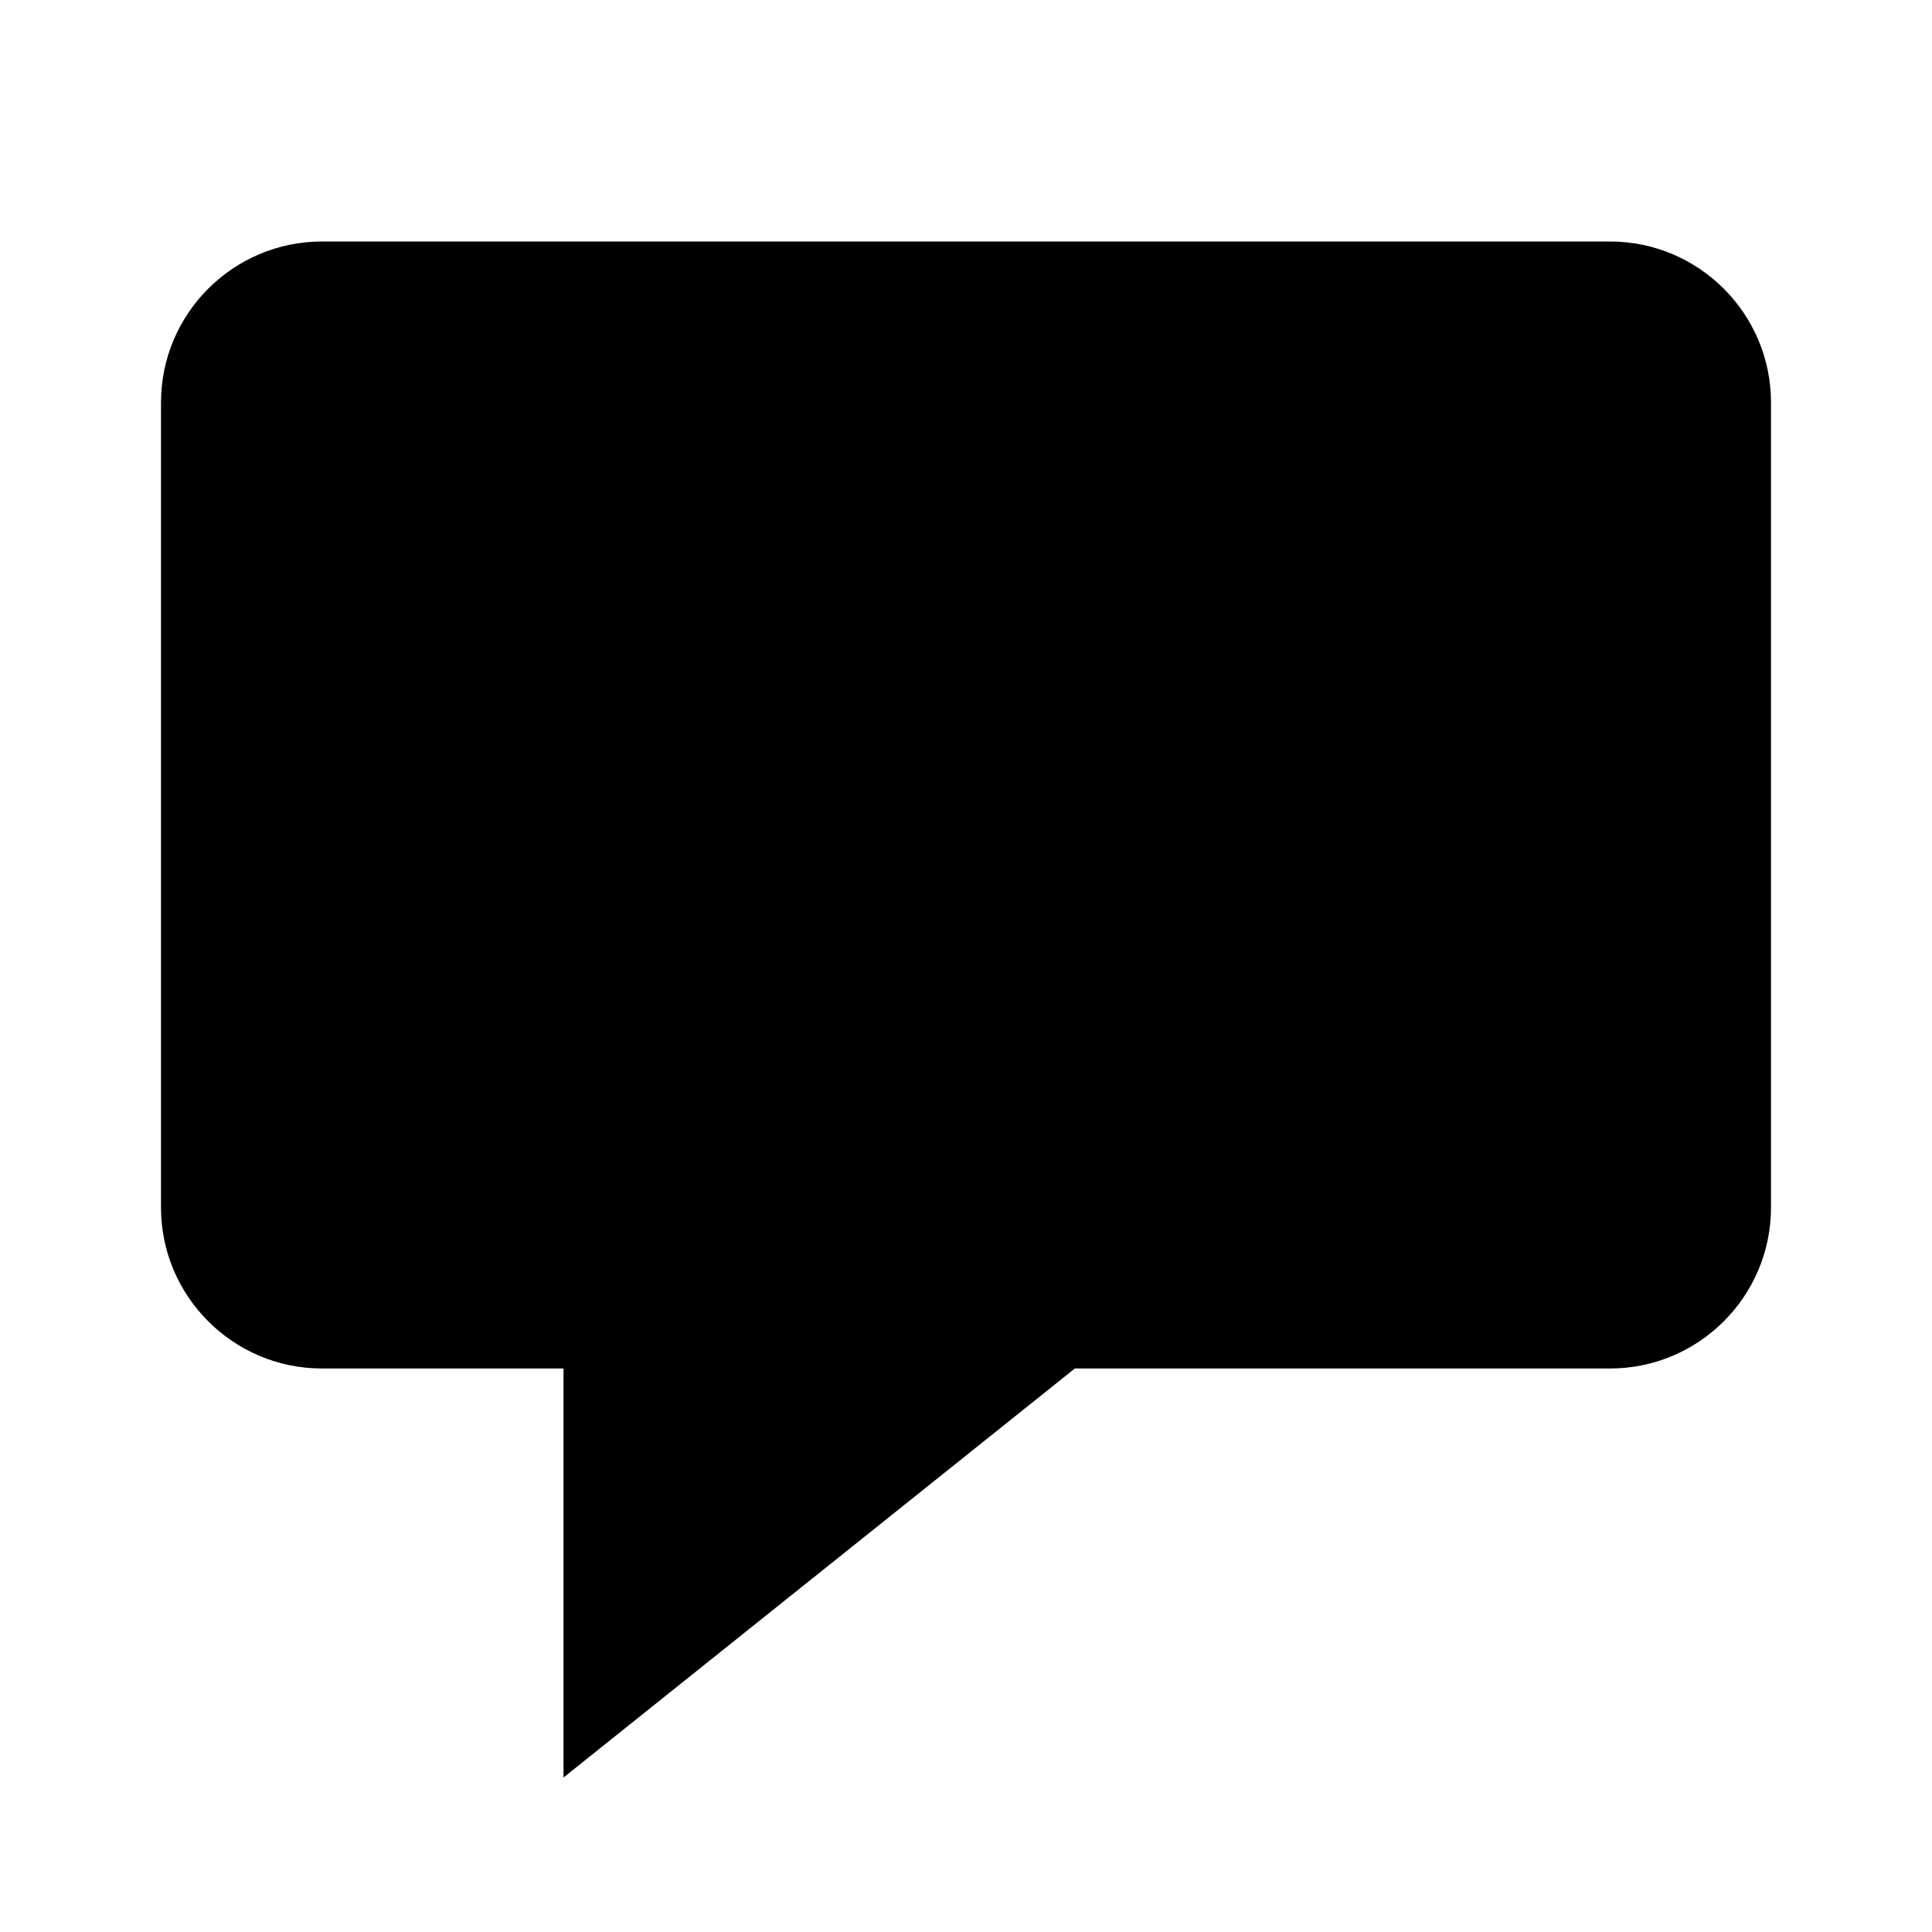
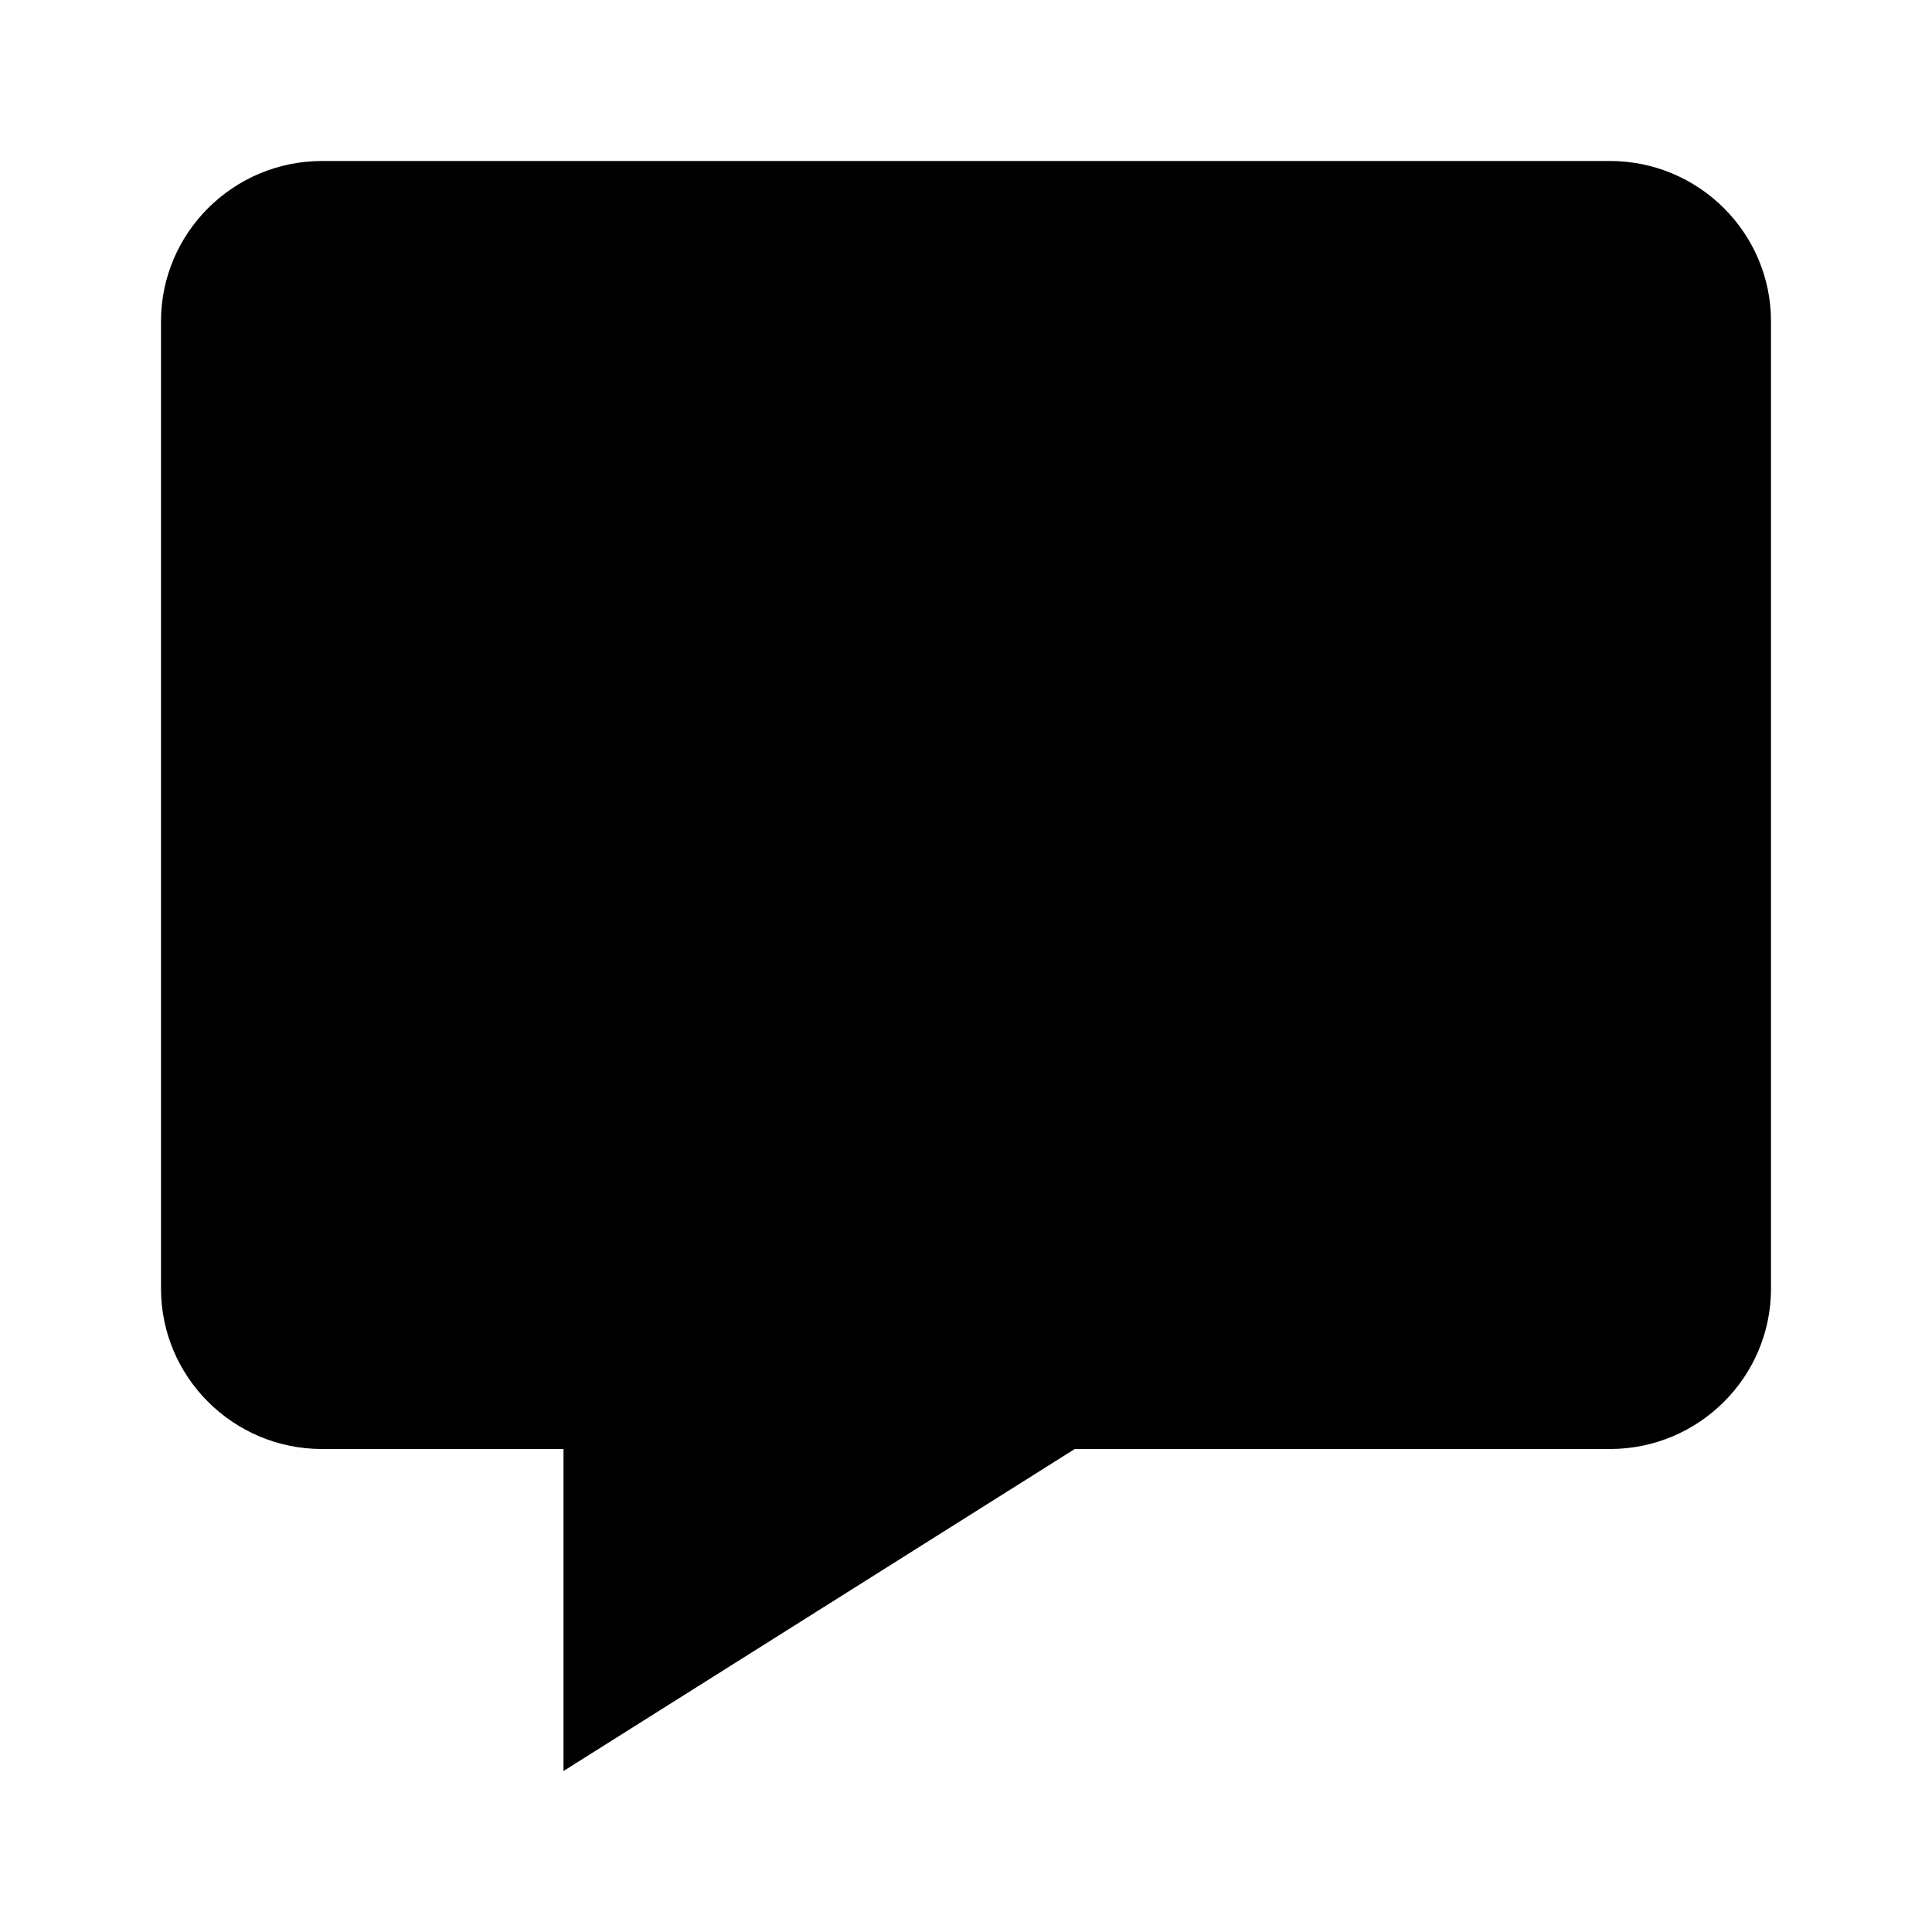
<svg xmlns="http://www.w3.org/2000/svg" width="24" height="24" viewBox="0 0 24 24">
-   <path d="M20,3H4C2.897,3,2,3.897,2,5v10c0,1.103,0.897,2,2,2h3v5.081L13.352,17H20c1.103,0,2-0.897,2-2V5C22,3.897,21.103,3,20,3z" />
+   <path d="M20,2H4C2.897,2,2,2.894,2,3.992v12.016C2,17.106,2.897,18,4,18h3v4l6.351-4H20c1.103,0,2-0.894,2-1.992V3.992 C22,2.894,21.103,2,20,2z" />
</svg>
